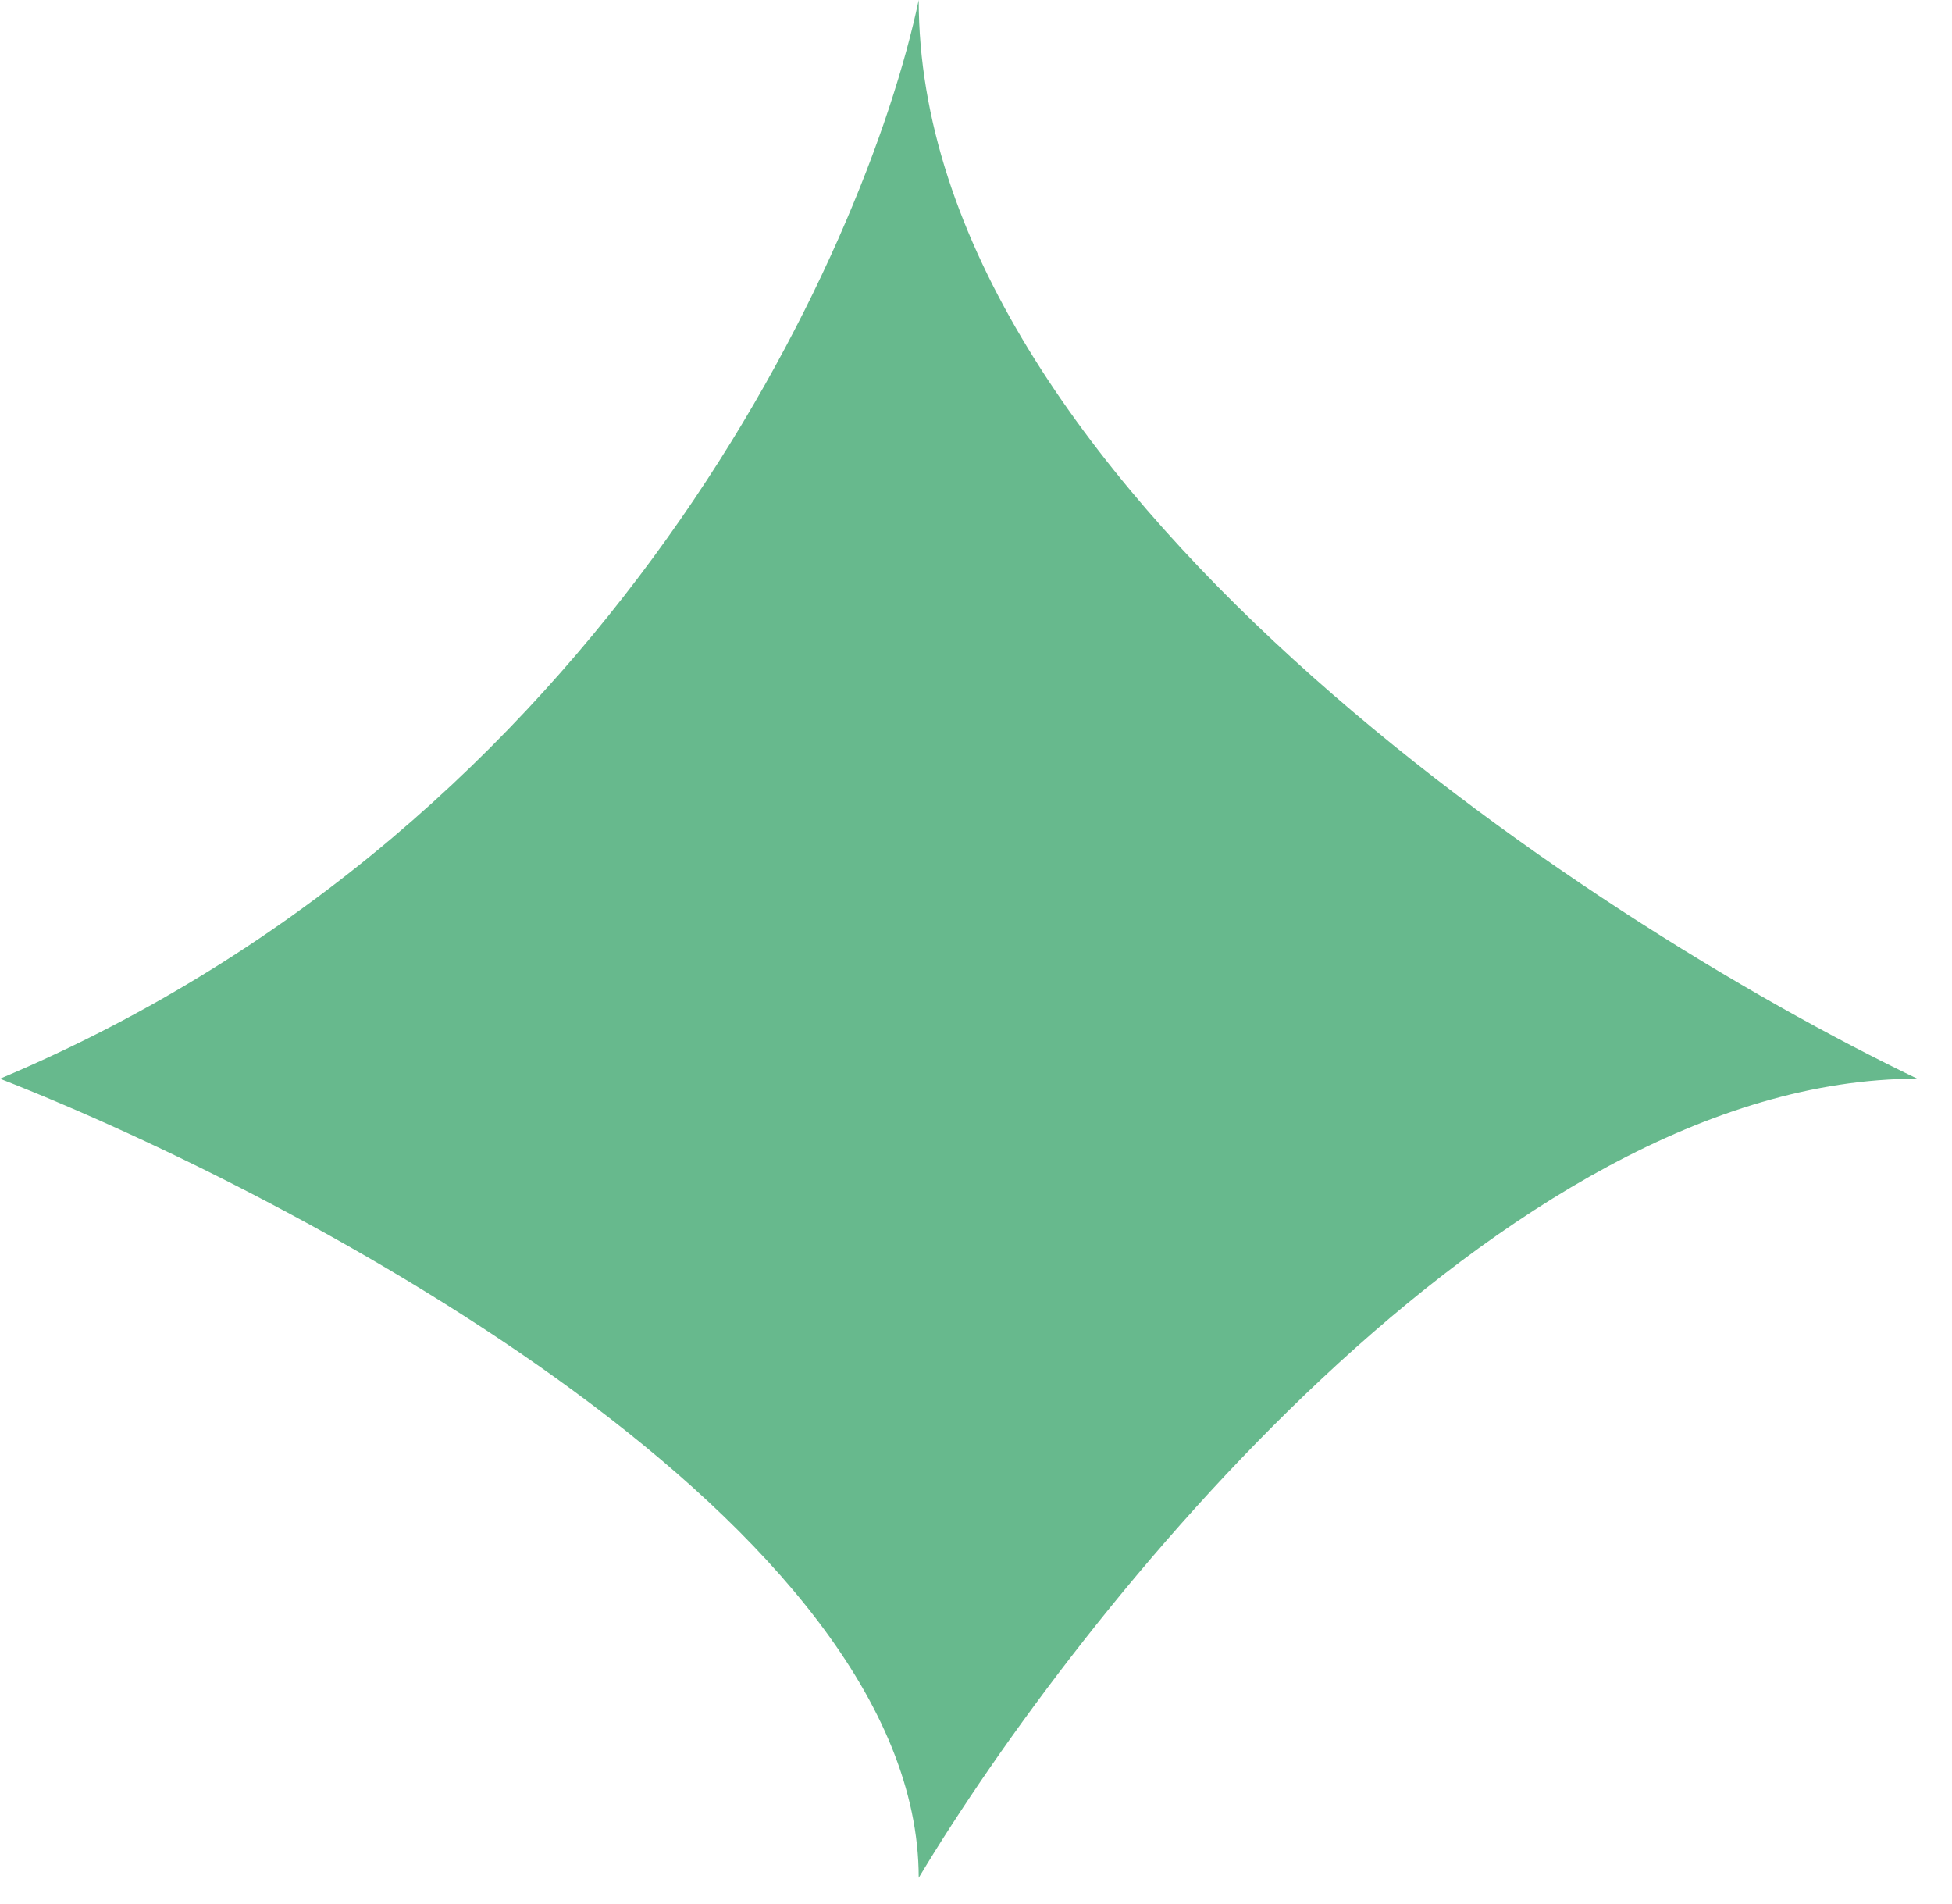
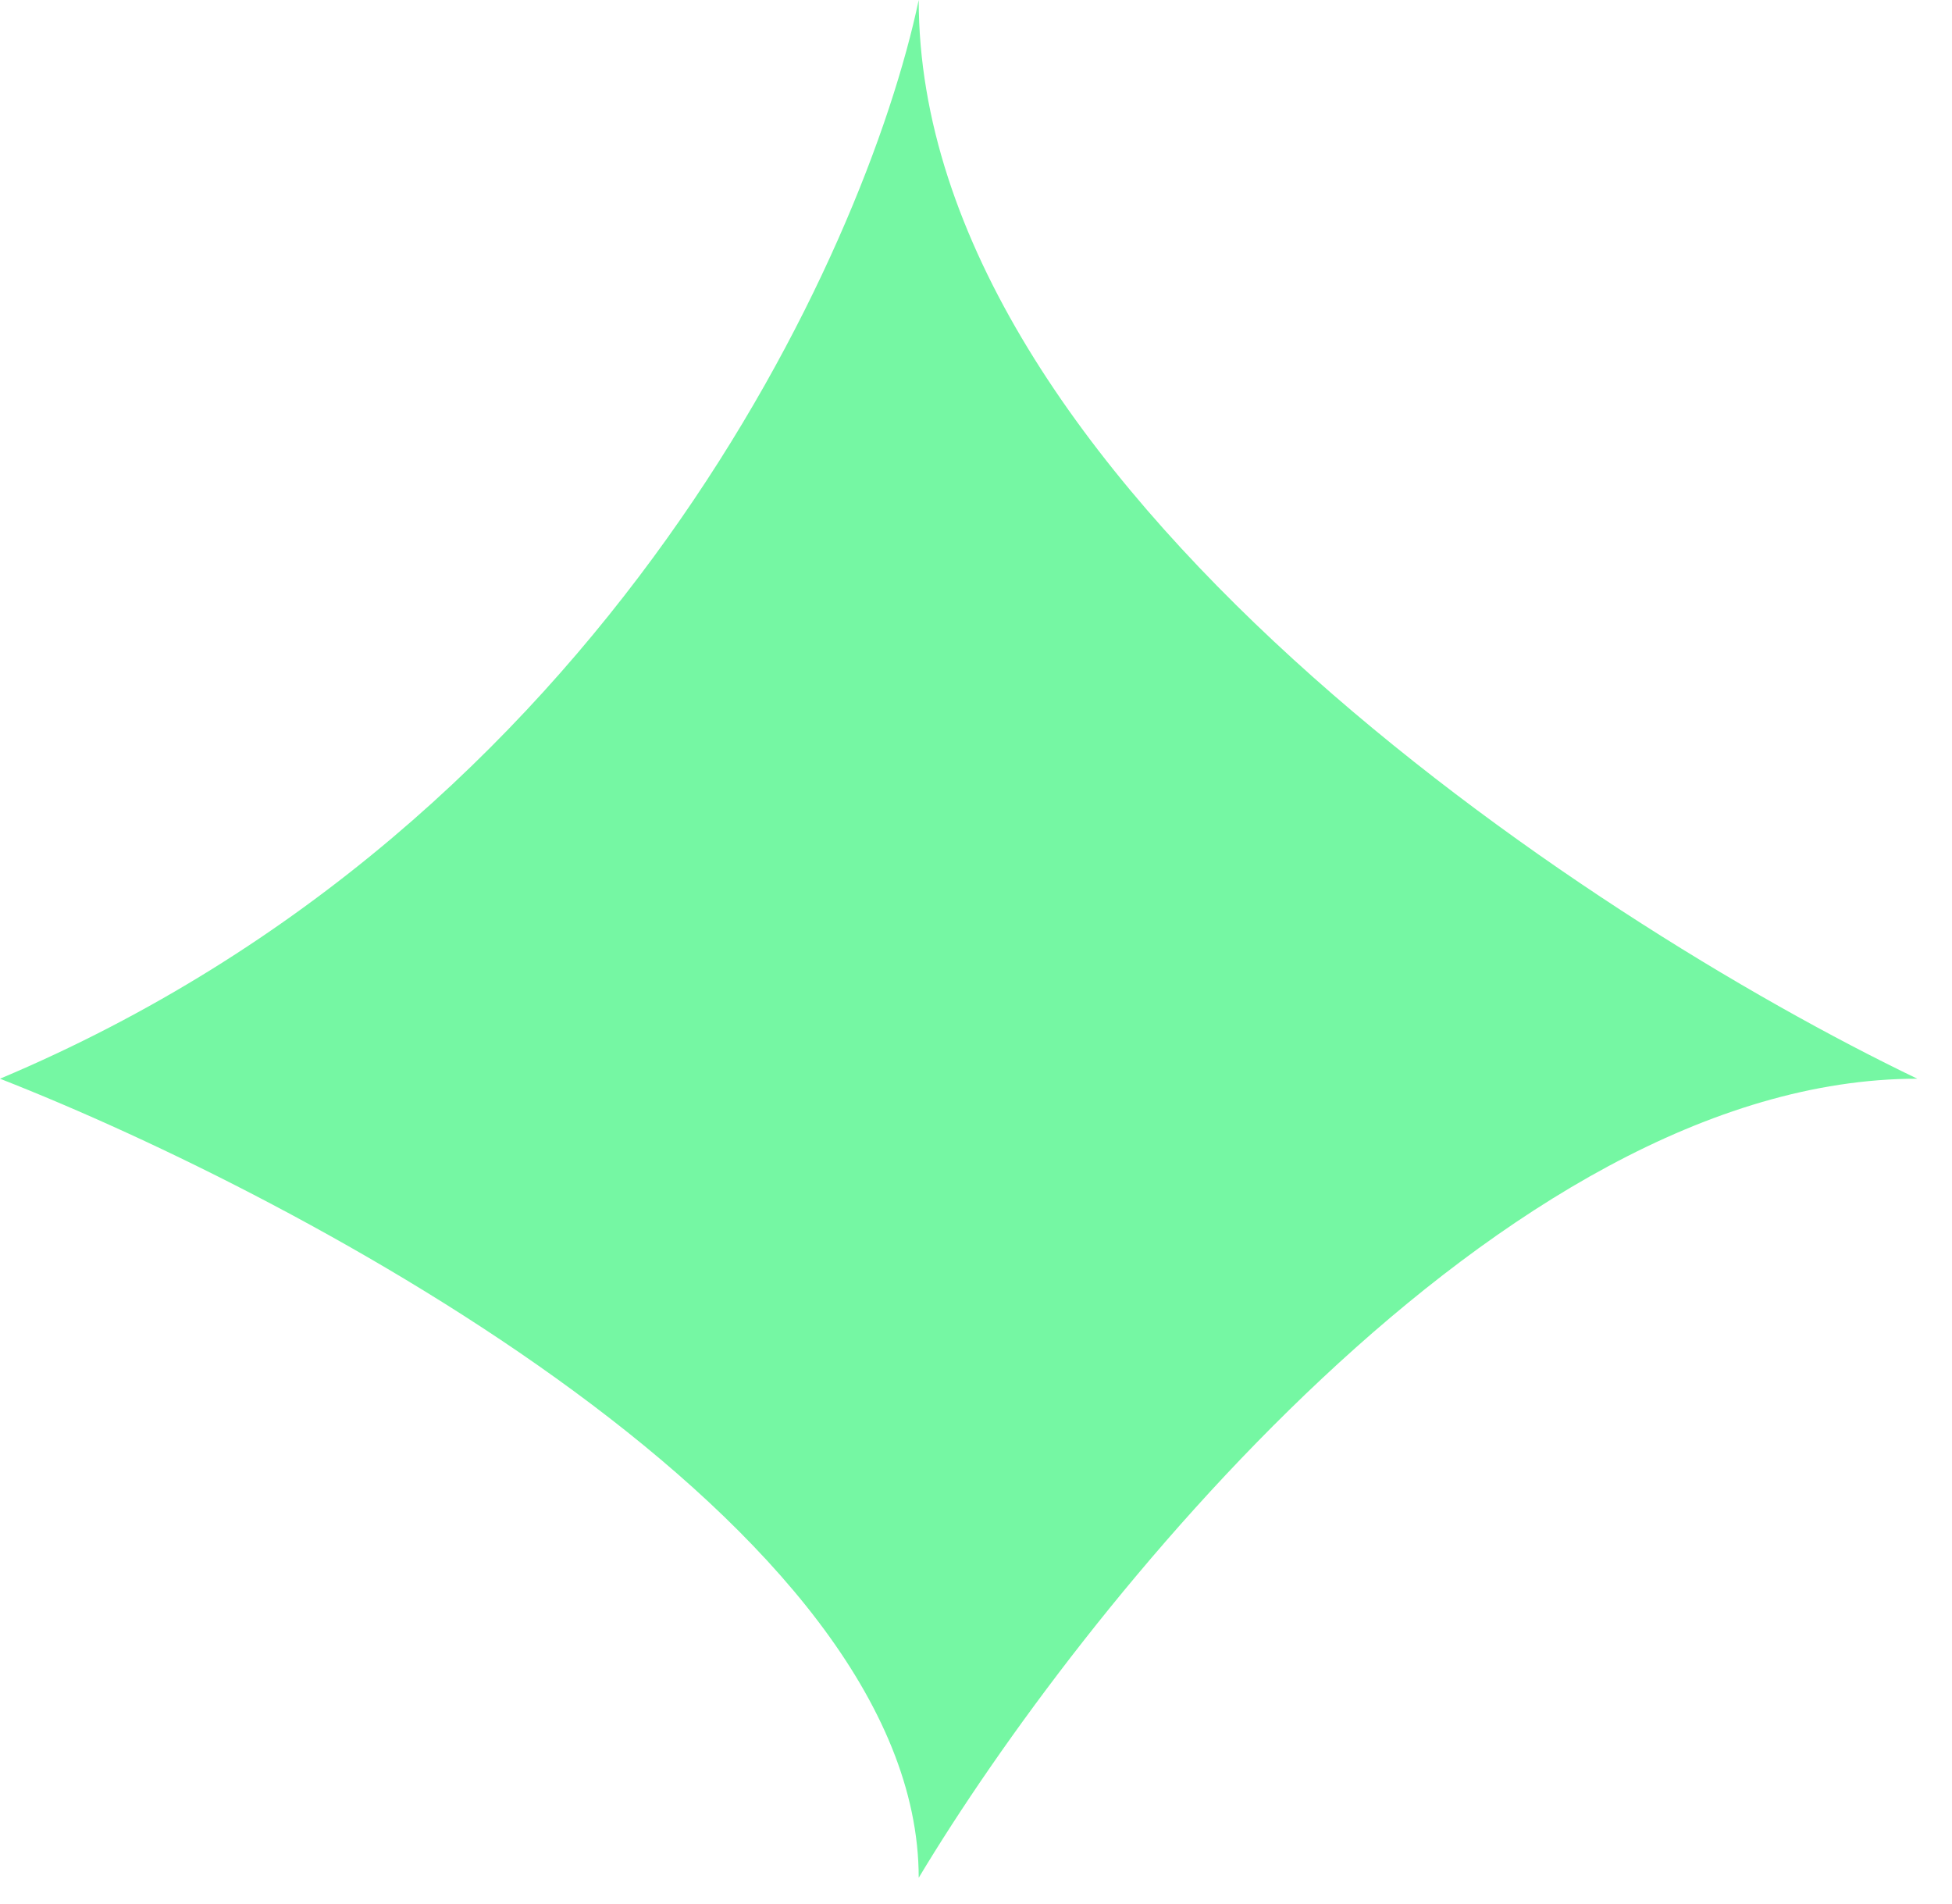
<svg xmlns="http://www.w3.org/2000/svg" width="40" height="39" viewBox="0 0 40 39" fill="none">
-   <path d="M0 22.1C12.442 16.862 17.735 5.184 18.826 0C18.826 9.822 32.468 18.826 39.289 22.1C30.777 22.1 22.1 33.014 18.826 38.471C18.826 31.268 6.275 24.556 0 22.1Z" fill="#67B98D" />
+   <path d="M0 22.1C12.442 16.862 17.735 5.184 18.826 0C18.826 9.822 32.468 18.826 39.289 22.1C30.777 22.1 22.1 33.014 18.826 38.471C18.826 31.268 6.275 24.556 0 22.1Z" fill="#75F7A3" />
</svg>
